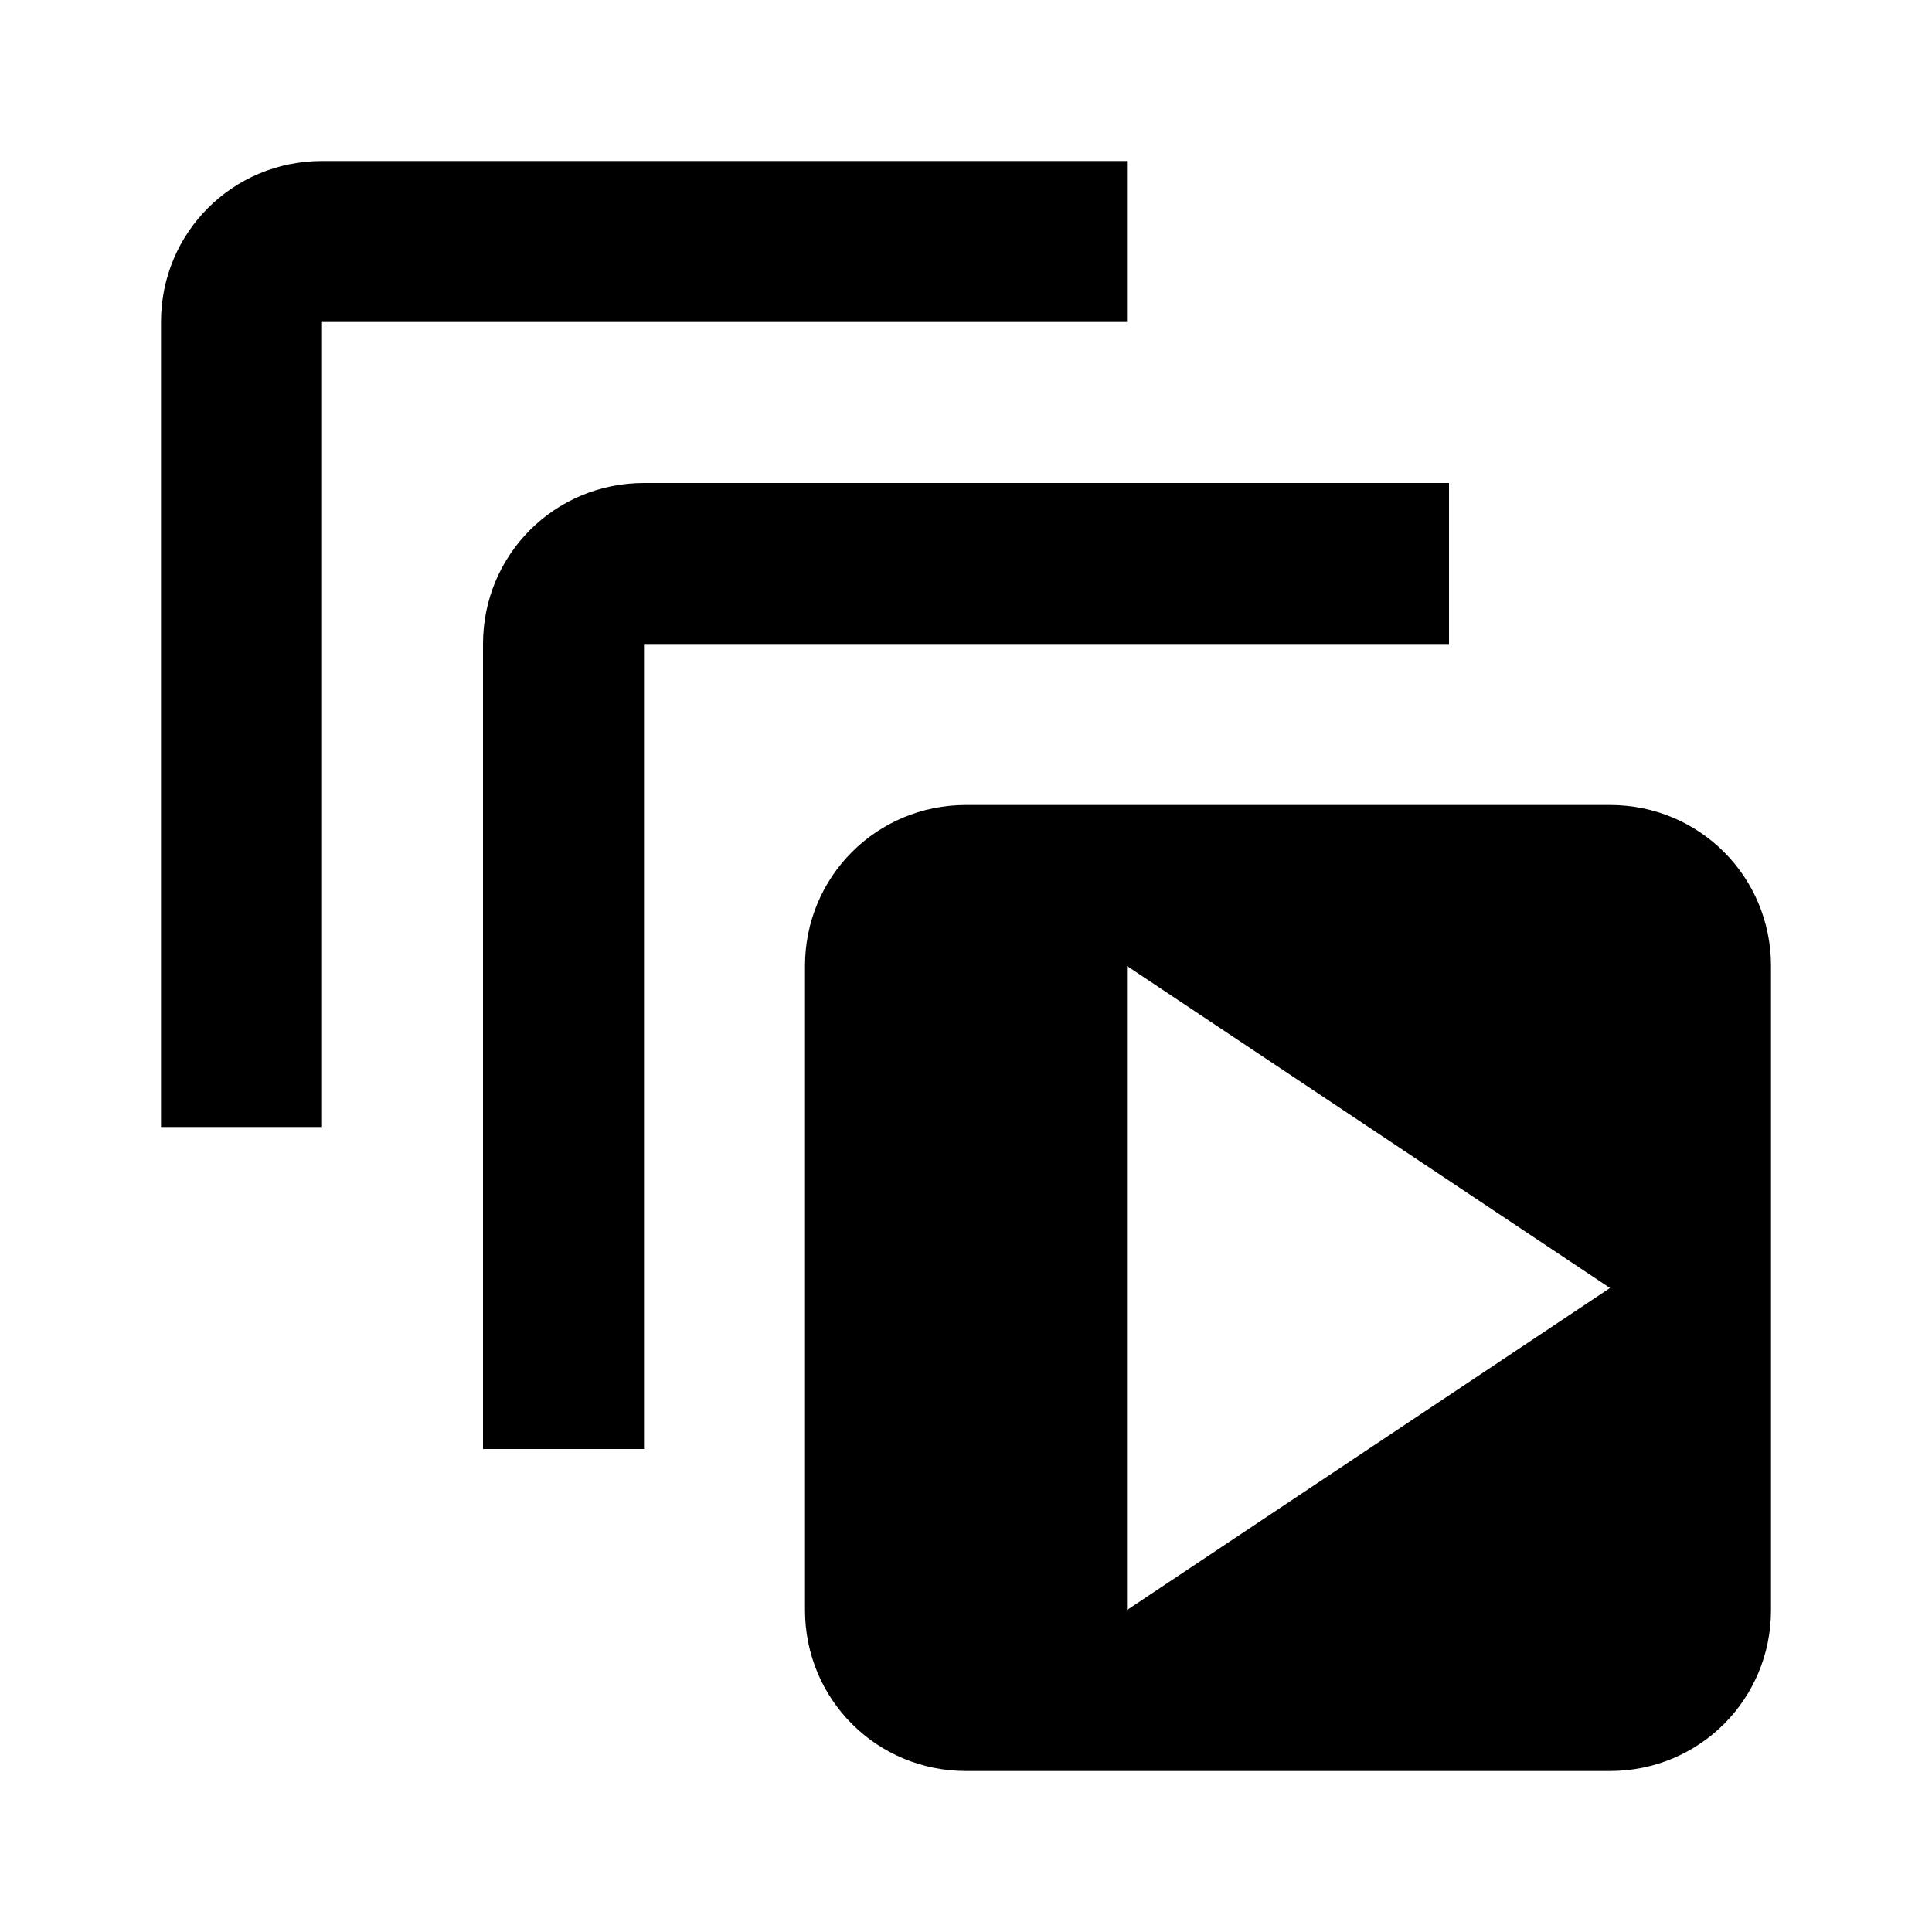
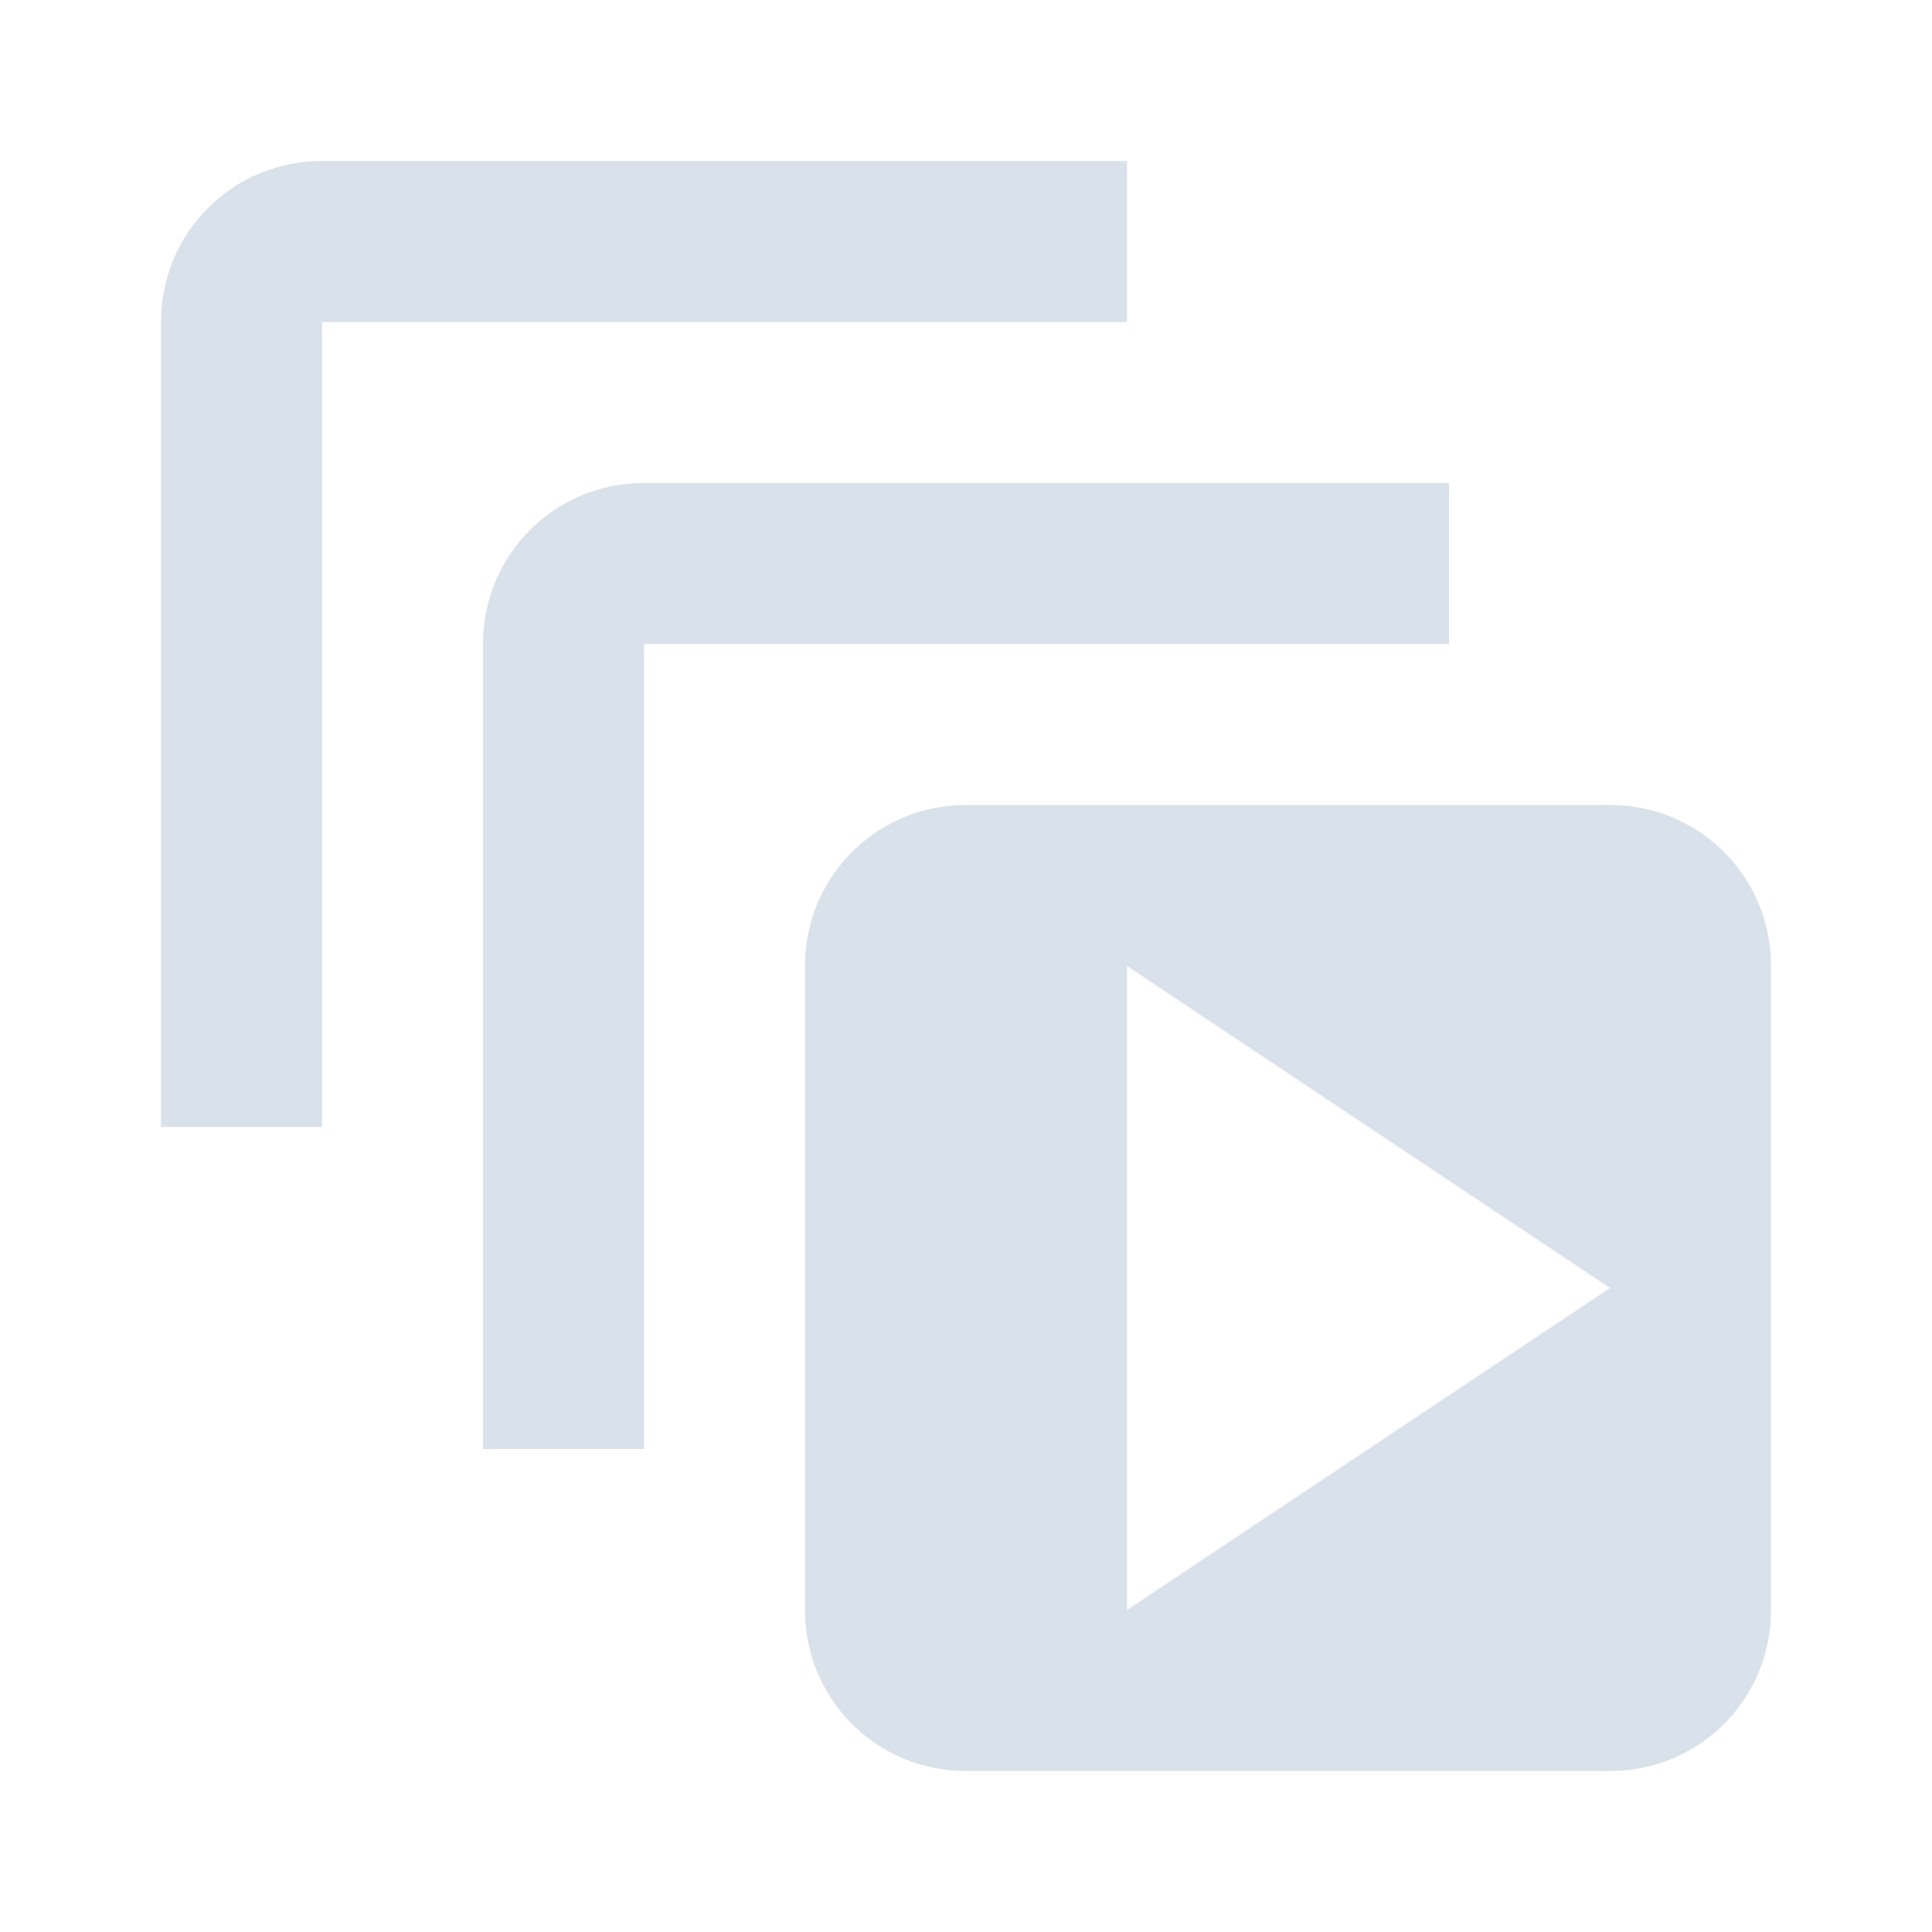
- <svg xmlns="http://www.w3.org/2000/svg" viewBox="0 0 24 24">
+ <svg xmlns="http://www.w3.org/2000/svg" fill="#d9e1eb" viewBox="0 0 24 24">
  <path d="M4,2H14V4H4V14H2V4C2,2.89 2.89,2 4,2M8,6H18V8H8V18H6V8C6,6.89 6.89,6 8,6M12,10H20C21.11,10 22,10.89 22,12V20C22,21.11 21.11,22 20,22H12C10.89,22 10,21.11 10,20V12C10,10.89 10.89,10 12,10M14,12V20L20,16L14,12Z" />
</svg>
